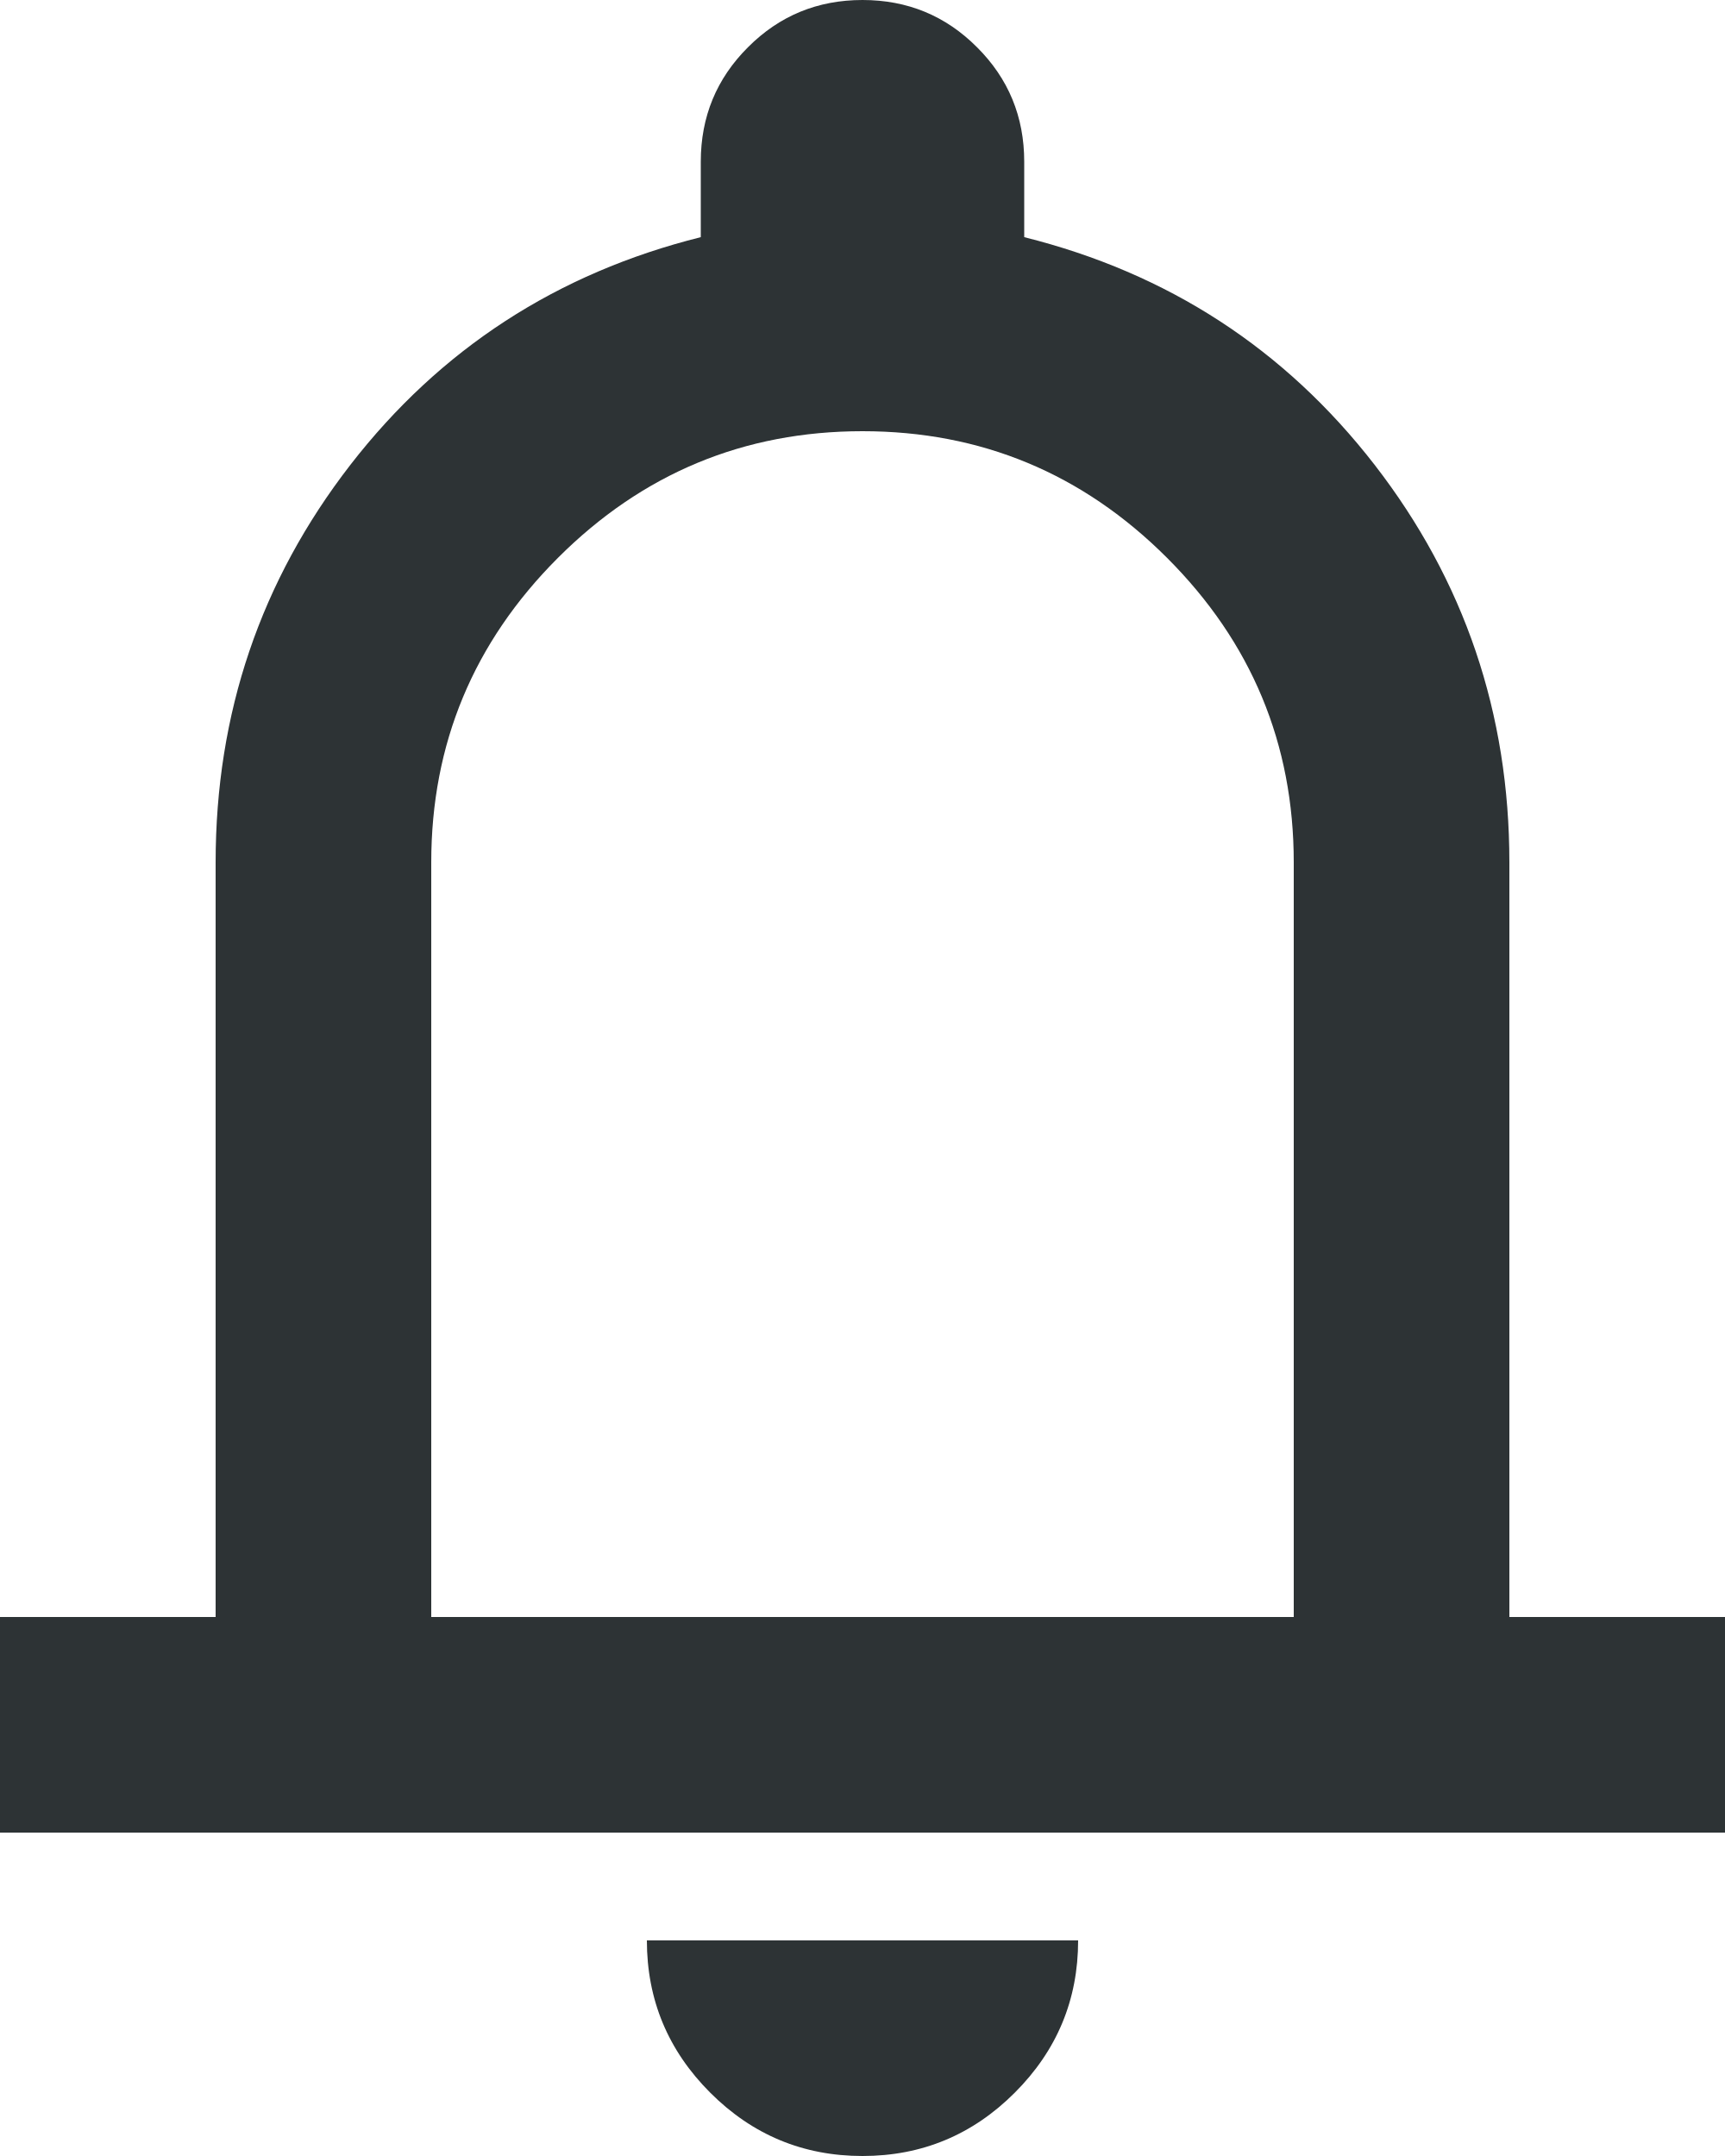
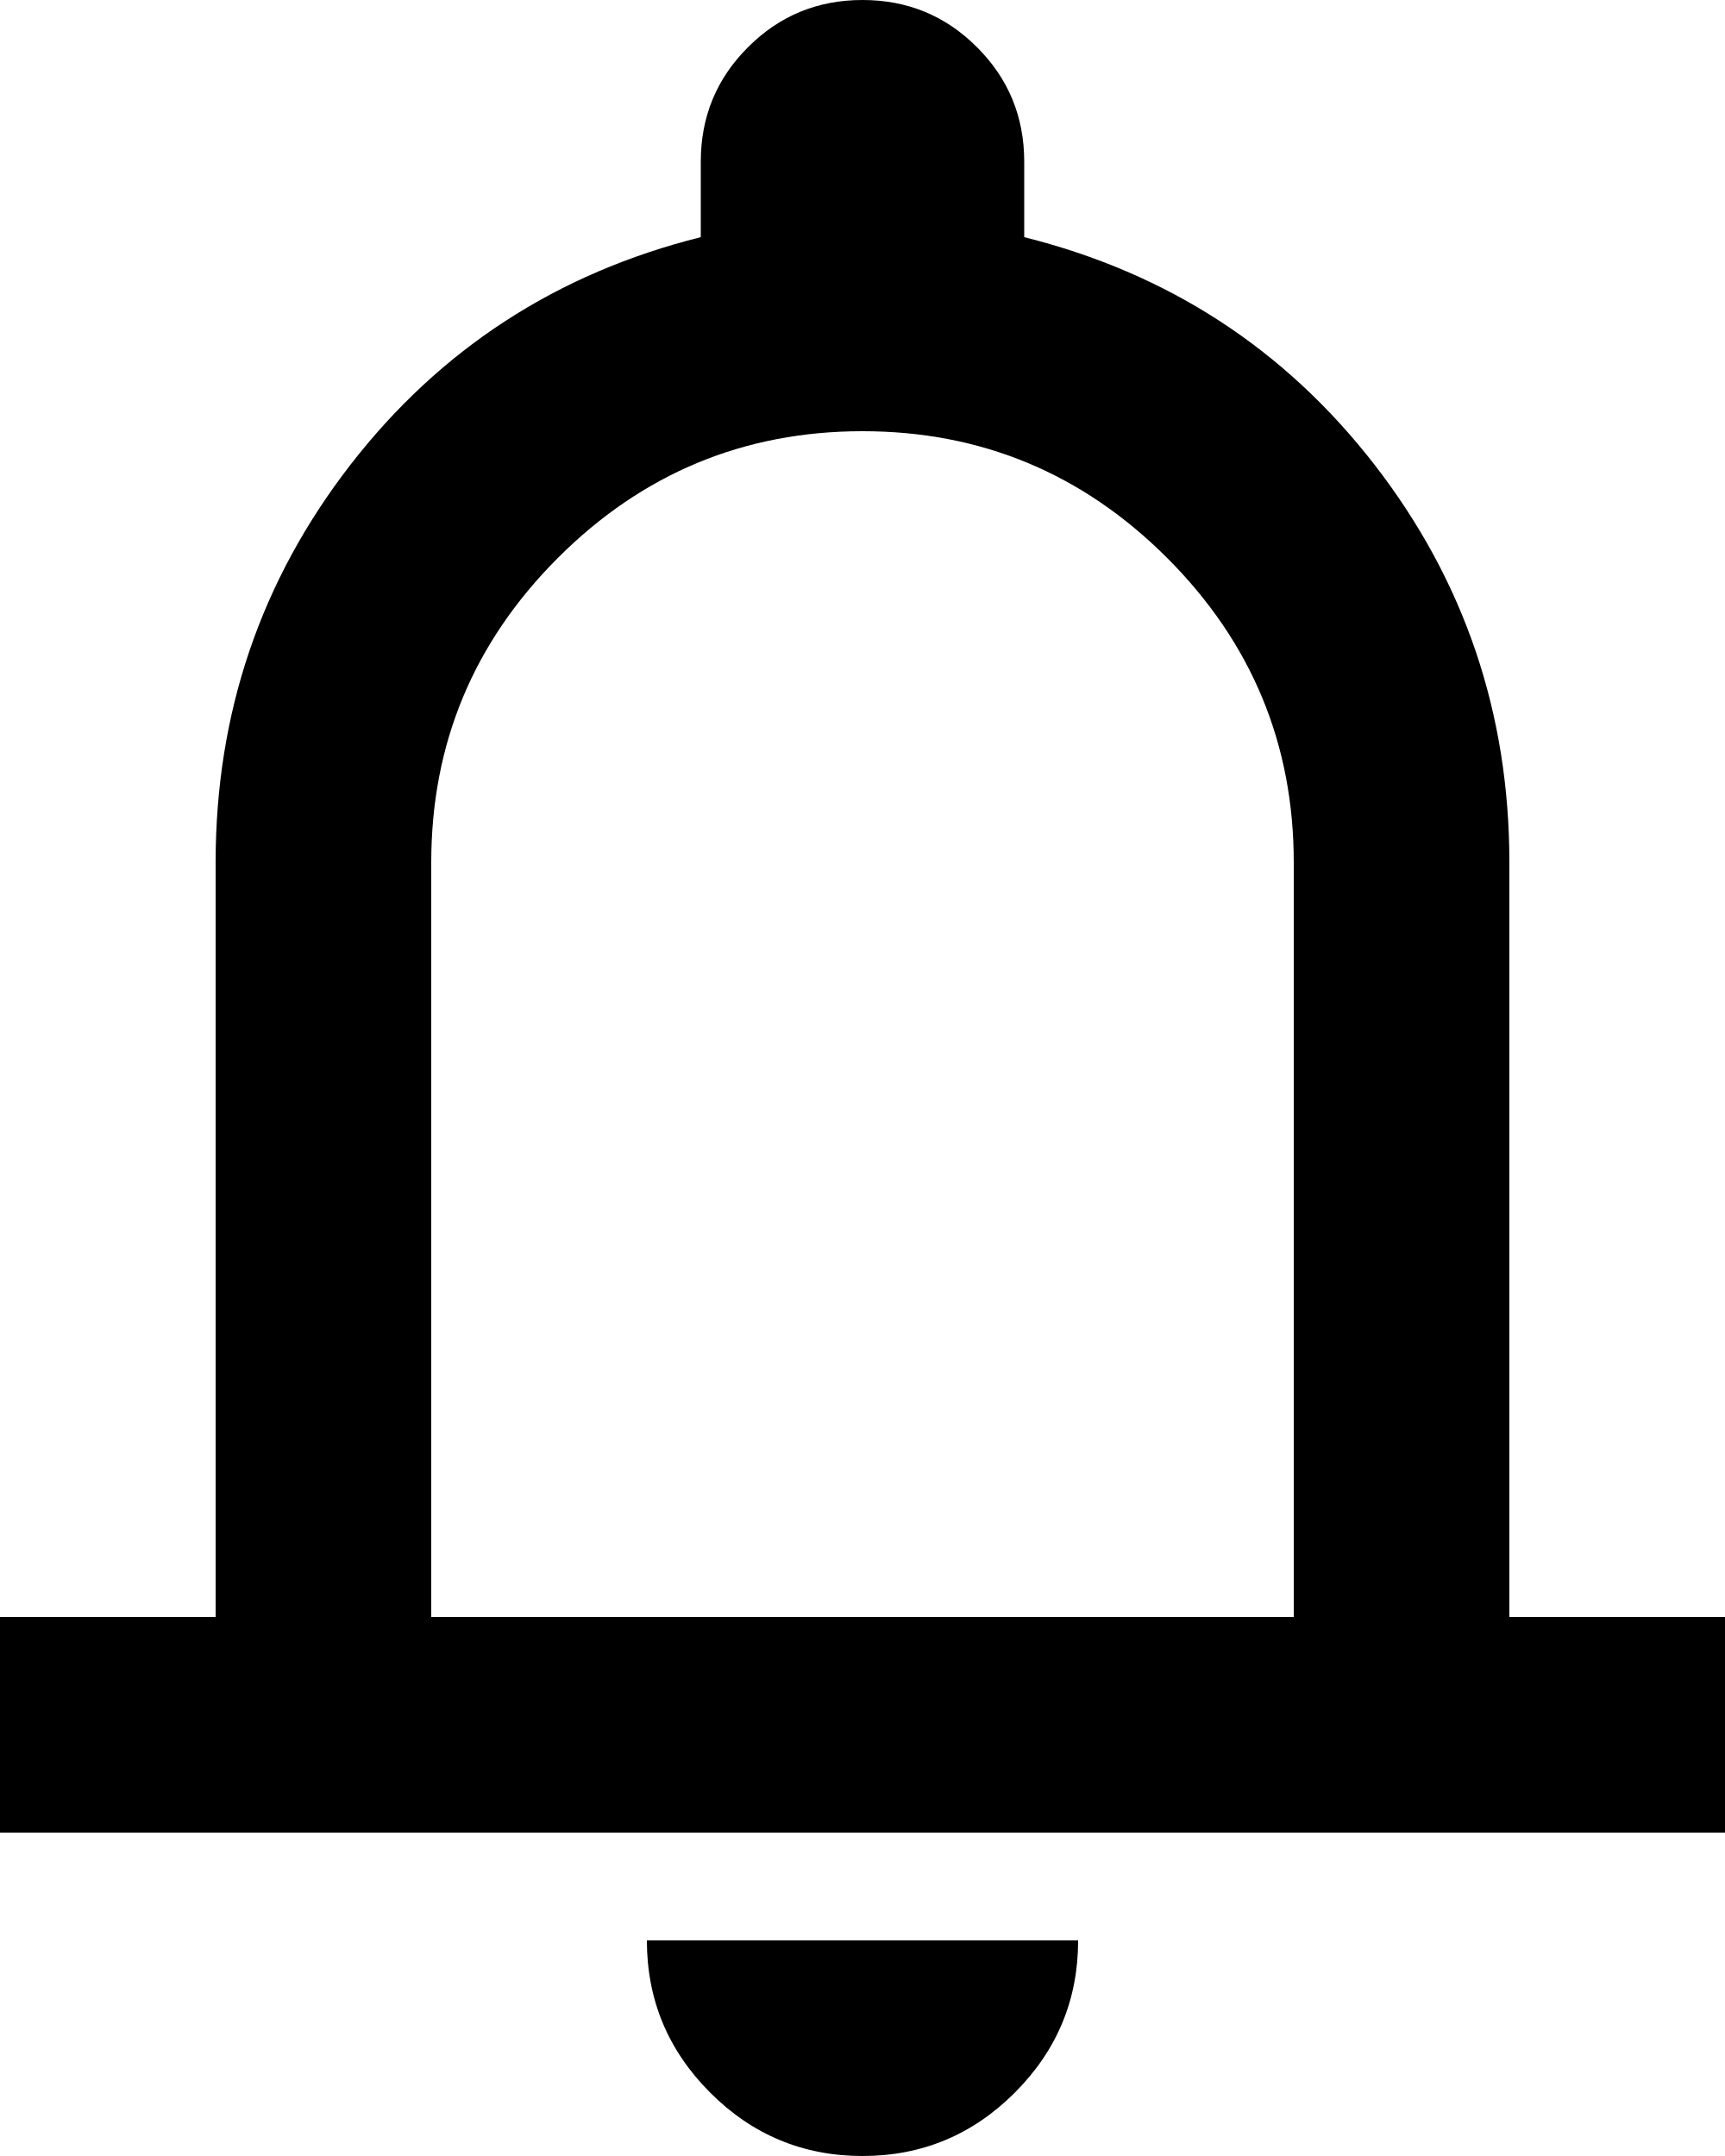
<svg xmlns="http://www.w3.org/2000/svg" preserveAspectRatio="none" overflow="visible" style="display: block;" width="16" height="20" viewBox="0 0 16 20" fill="none">
  <g id="Container">
-     <path id="Icon" d="M0 17V15H2V8C2 6.617 2.417 5.388 3.25 4.312C4.083 3.237 5.167 2.533 6.5 2.2V1.5C6.5 1.083 6.646 0.729 6.938 0.438C7.229 0.146 7.583 0 8 0C8.417 0 8.771 0.146 9.062 0.438C9.354 0.729 9.5 1.083 9.5 1.5V2.2C10.833 2.533 11.917 3.237 12.75 4.312C13.583 5.388 14 6.617 14 8V15H16V17H0V17M8 9.5V9.5V9.5V9.5V9.5V9.5V9.5V9.5V9.5M8 20C7.45 20 6.979 19.804 6.588 19.413C6.196 19.021 6 18.55 6 18H10C10 18.55 9.804 19.021 9.412 19.413C9.021 19.804 8.55 20 8 20V20M4 15H12V8C12 6.9 11.608 5.958 10.825 5.175C10.042 4.392 9.1 4 8 4C6.9 4 5.958 4.392 5.175 5.175C4.392 5.958 4 6.9 4 8V15V15" fill="#2D3335" />
+     <path id="Icon" d="M0 17V15H2V8C2 6.617 2.417 5.388 3.25 4.312C4.083 3.237 5.167 2.533 6.5 2.2V1.5C6.5 1.083 6.646 0.729 6.938 0.438C7.229 0.146 7.583 0 8 0C8.417 0 8.771 0.146 9.062 0.438C9.354 0.729 9.5 1.083 9.5 1.5V2.2C10.833 2.533 11.917 3.237 12.75 4.312C13.583 5.388 14 6.617 14 8V15H16V17H0V17M8 9.5V9.5V9.5V9.5V9.5V9.5V9.5V9.5V9.5M8 20C7.45 20 6.979 19.804 6.588 19.413C6.196 19.021 6 18.55 6 18H10C10 18.55 9.804 19.021 9.412 19.413C9.021 19.804 8.55 20 8 20V20M4 15H12V8C12 6.9 11.608 5.958 10.825 5.175C10.042 4.392 9.1 4 8 4C6.9 4 5.958 4.392 5.175 5.175C4.392 5.958 4 6.9 4 8V15V15" fill="currentColor" />
  </g>
</svg>
